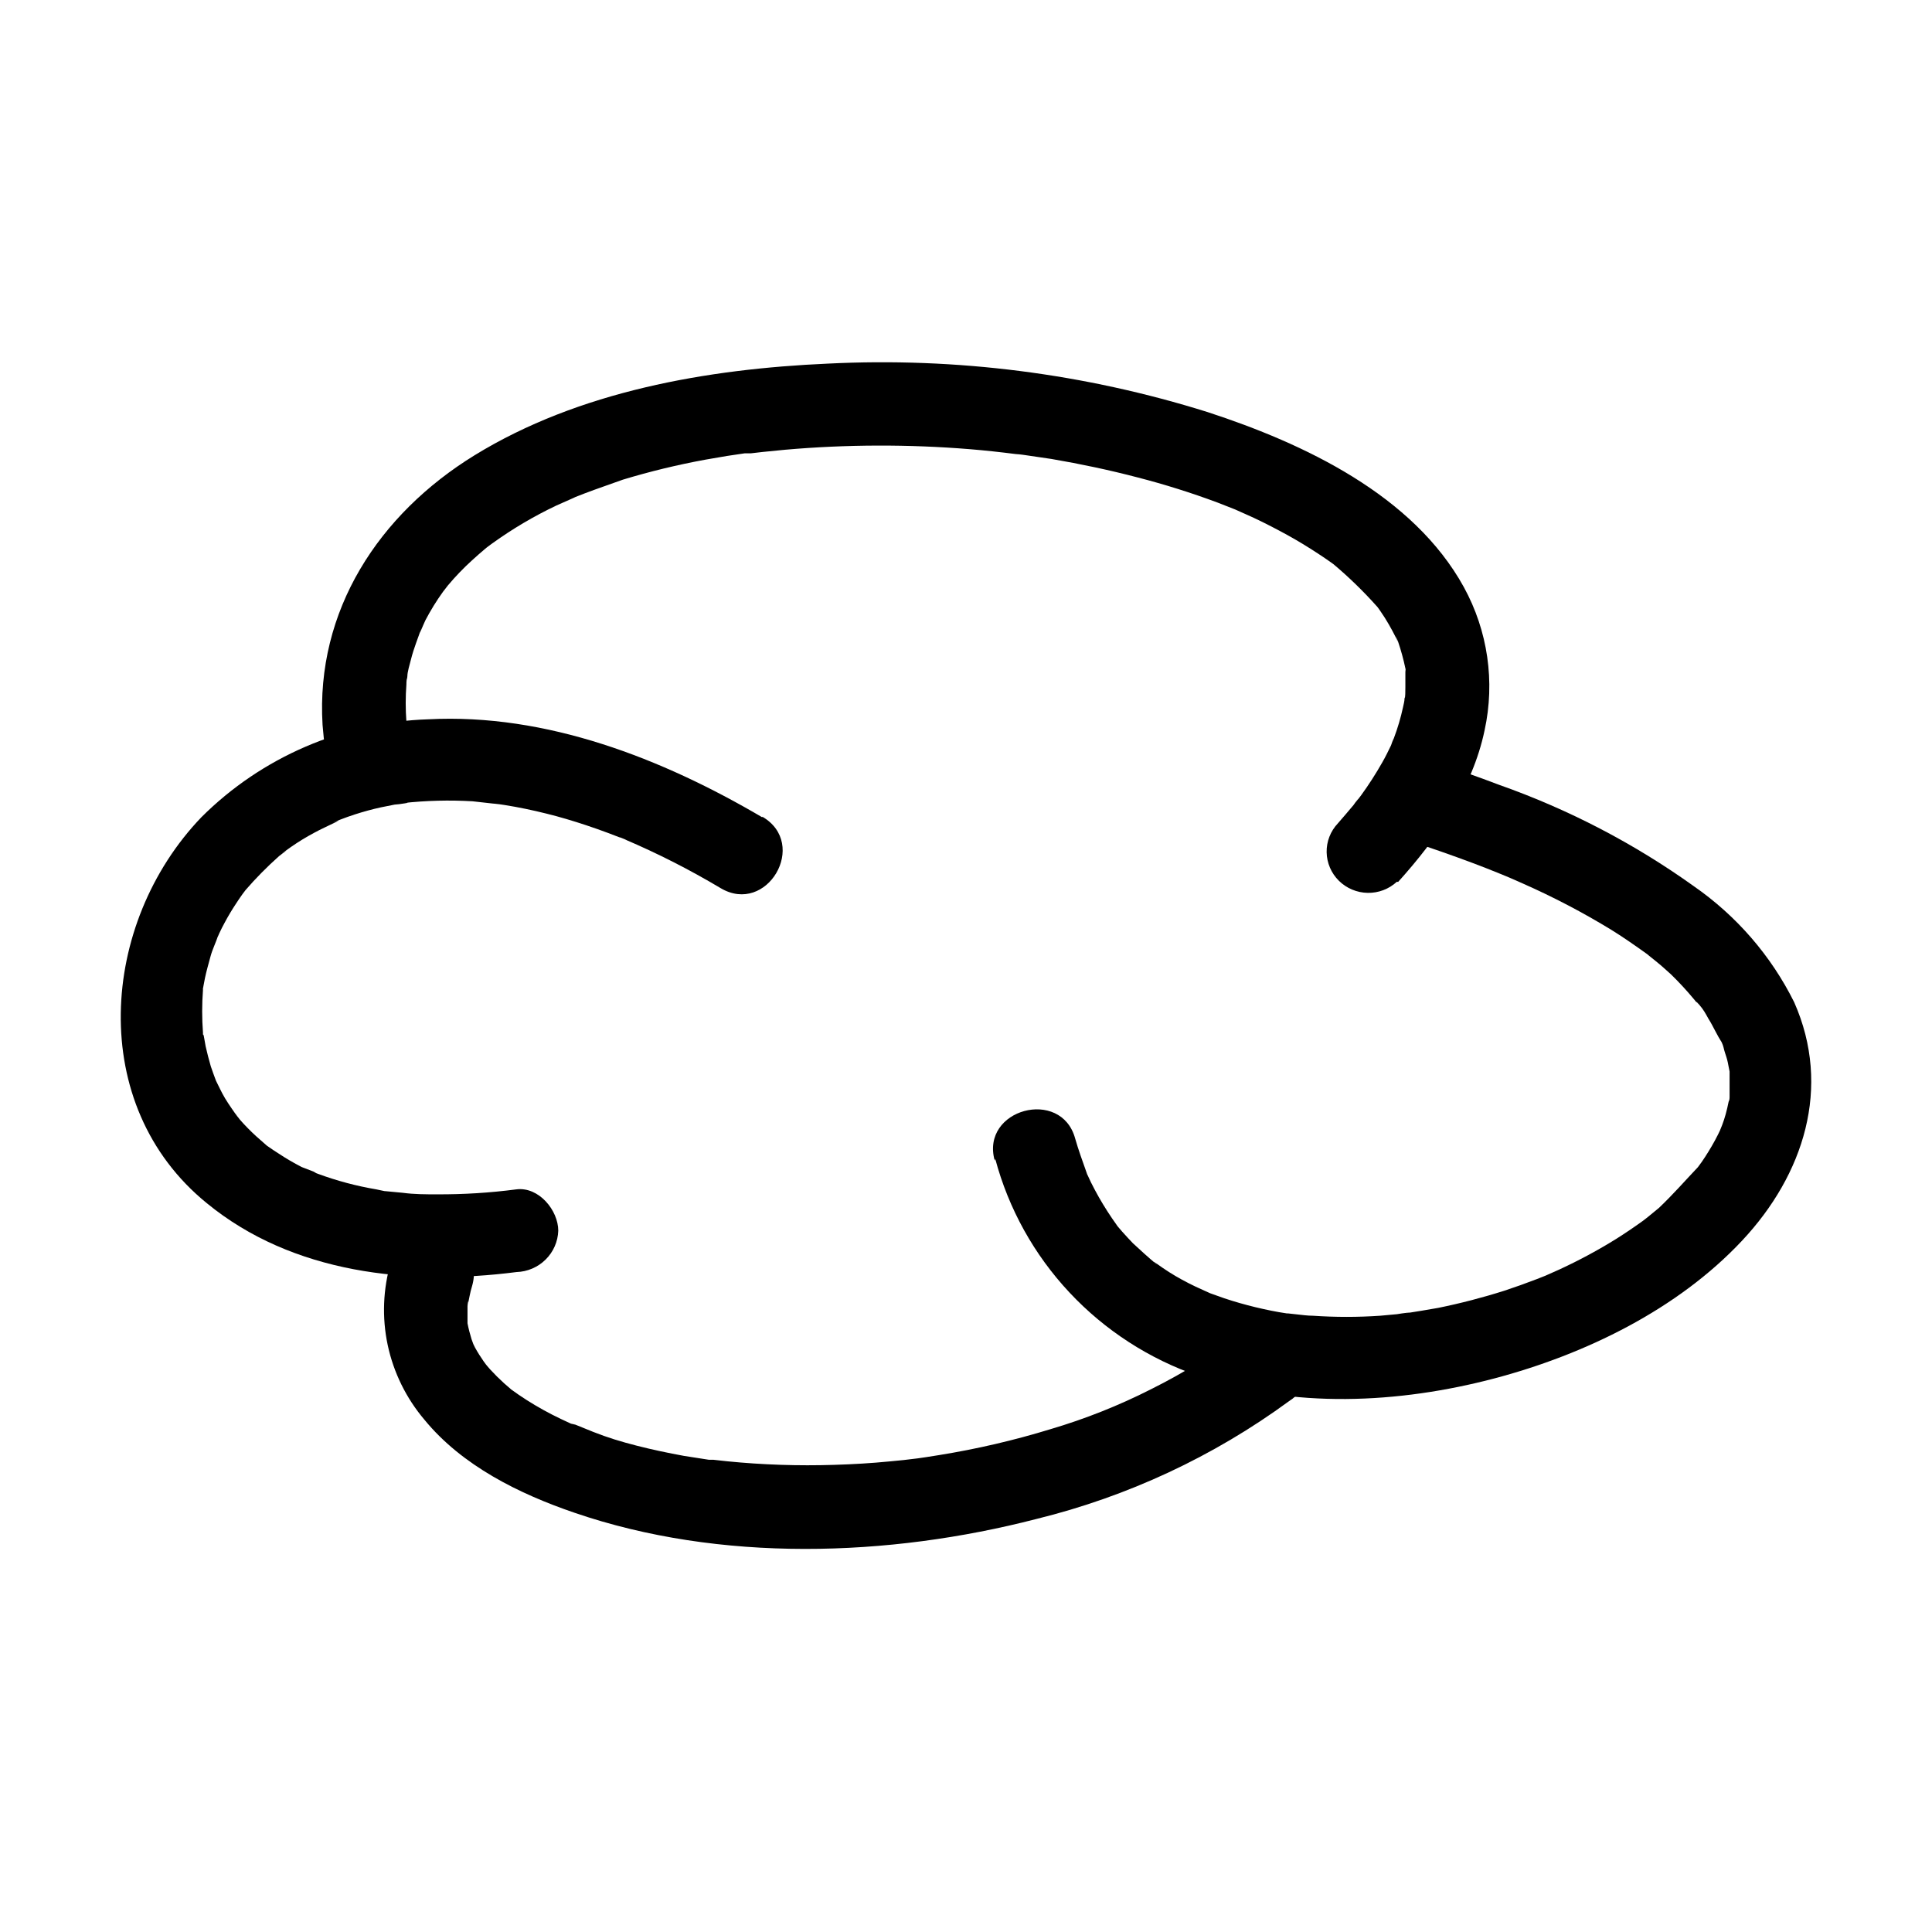
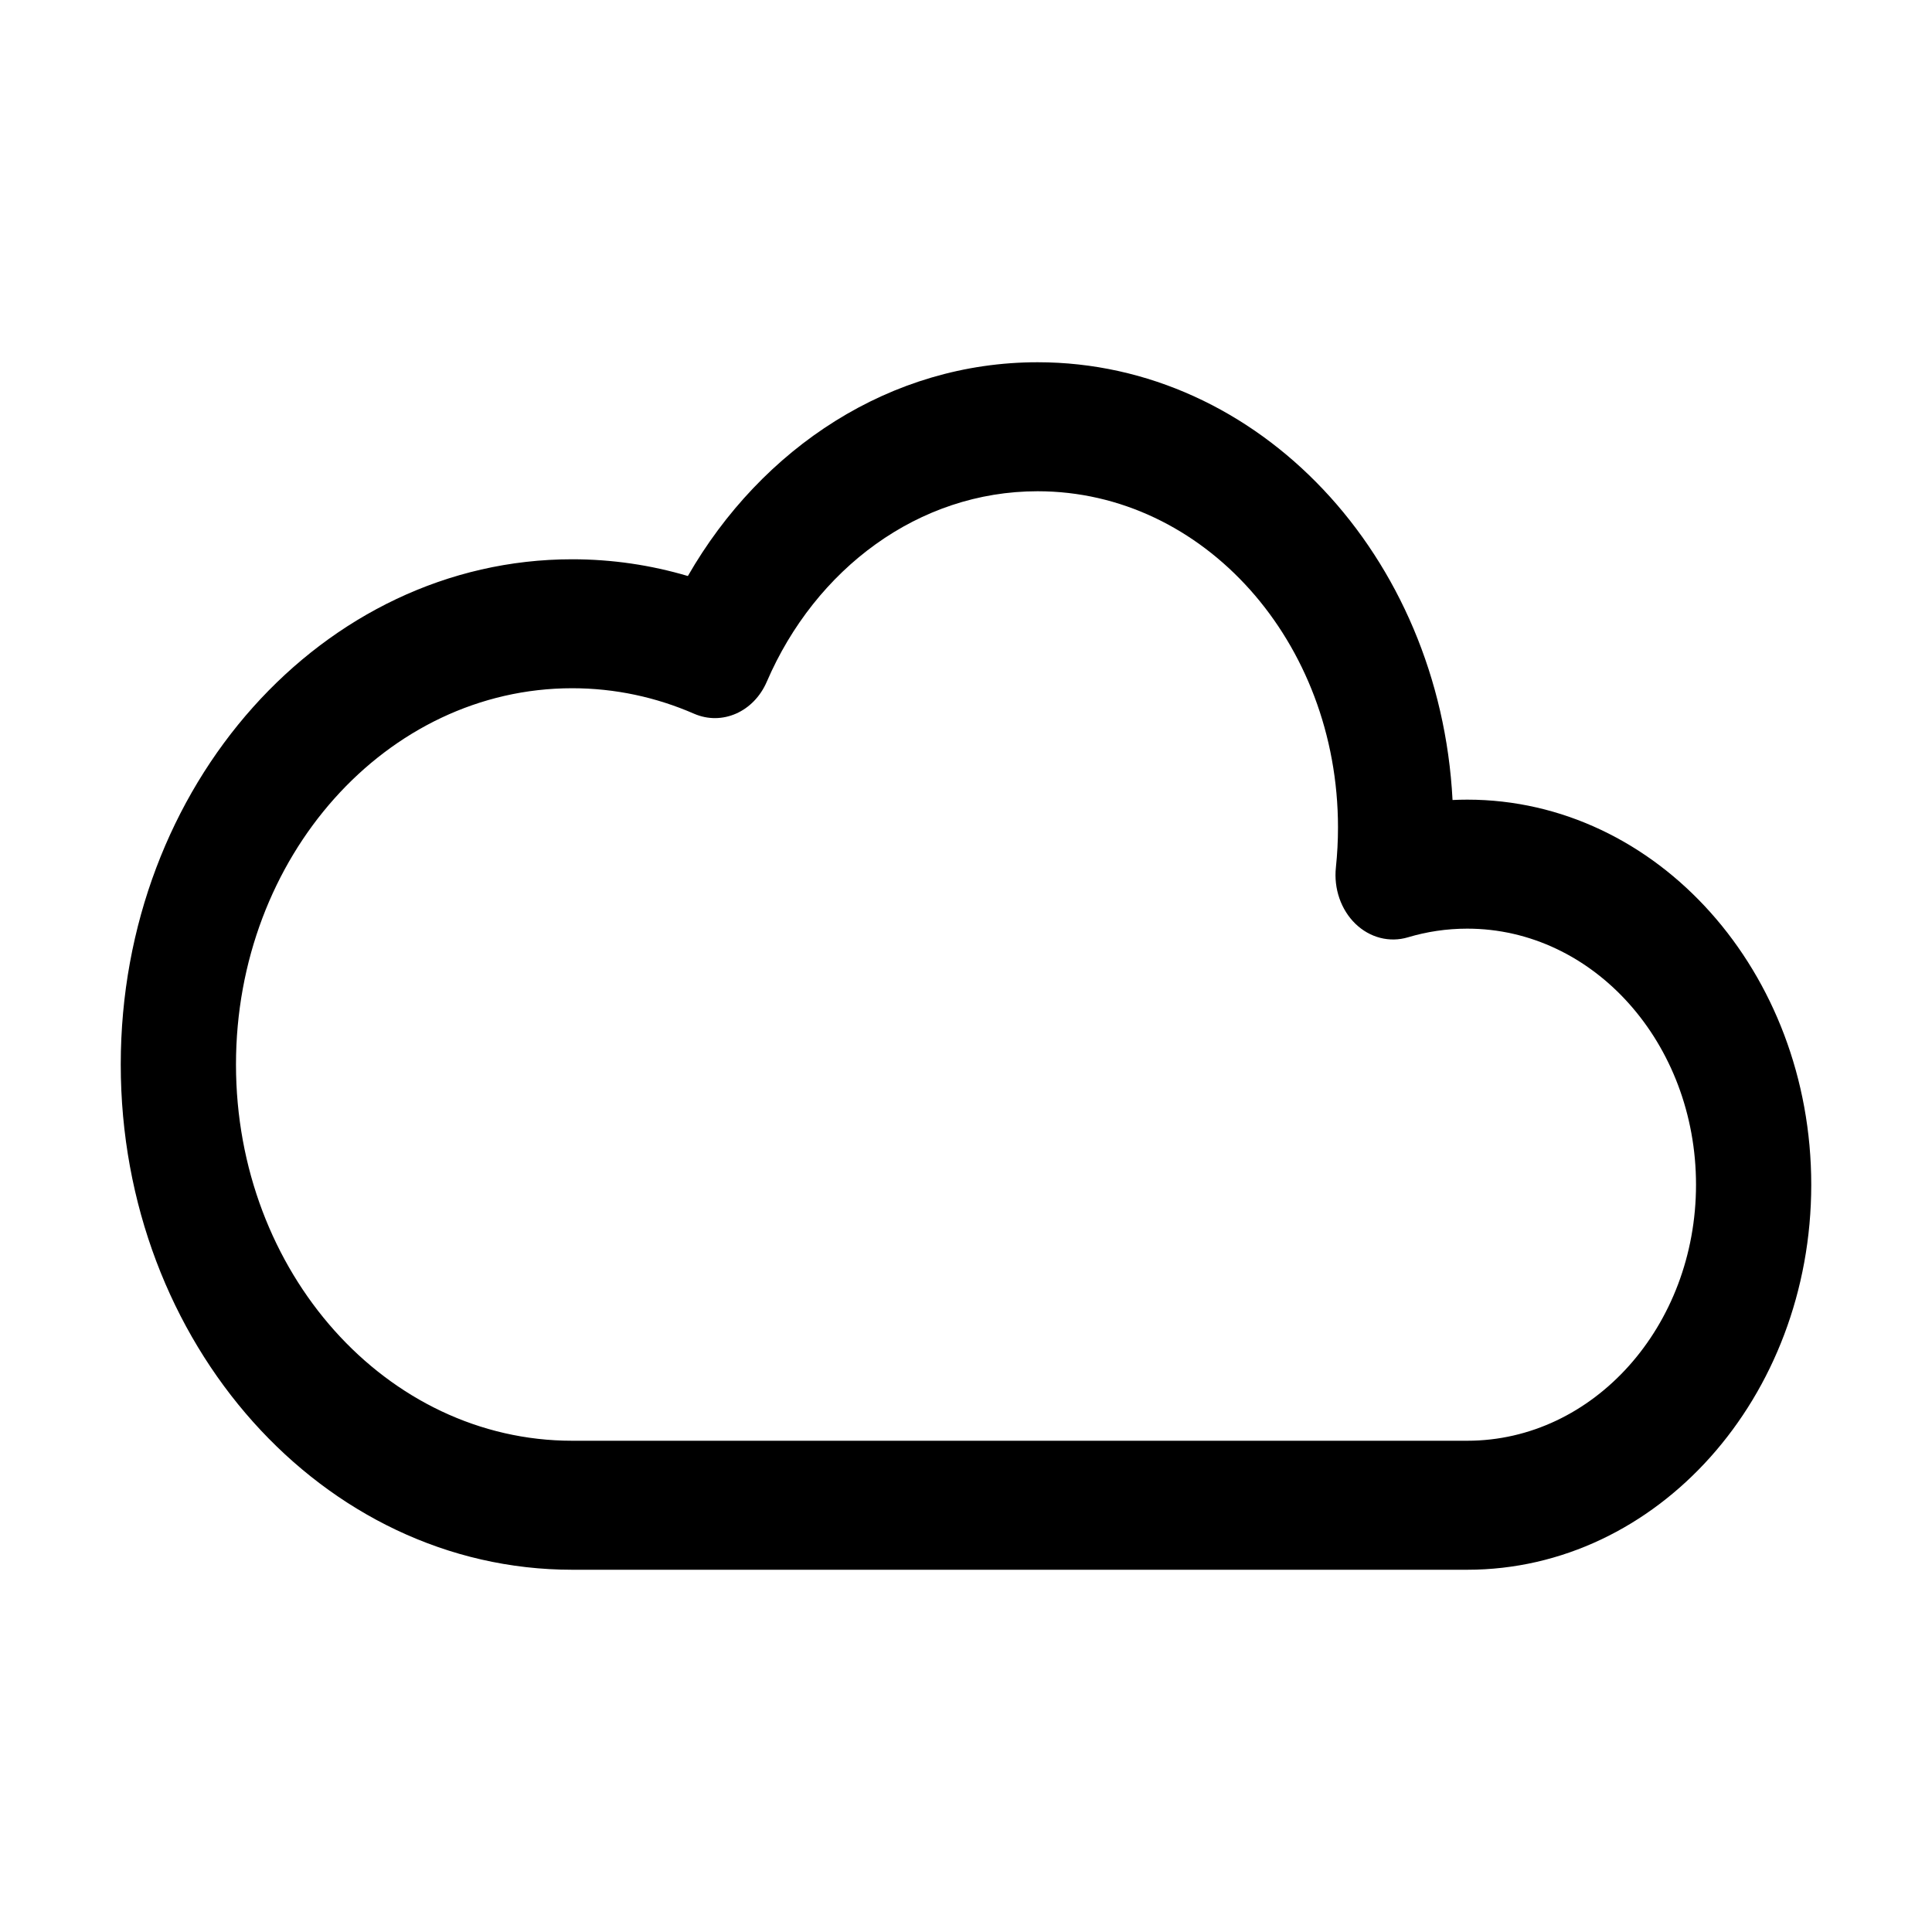
<svg xmlns="http://www.w3.org/2000/svg" width="48" height="48" viewBox="0 0 48 48" fill="none">
-   <g id="clow">
-     <g id="clow_2">
-       <g id="Capa 1">
-         <path id="Vector" d="M18.937 20.305C16.46 18.85 13.579 17.717 10.636 17.871C8.513 17.941 6.497 18.812 5.002 20.305C2.477 22.941 2.145 27.457 5.137 29.892C7.274 31.645 10.166 31.946 12.832 31.604C13.105 31.595 13.364 31.484 13.556 31.293C13.749 31.103 13.861 30.846 13.87 30.577C13.87 30.073 13.389 29.481 12.832 29.549C12.178 29.635 11.518 29.676 10.857 29.673C10.574 29.673 10.29 29.673 10.01 29.635L9.609 29.597C9.339 29.57 9.837 29.639 9.574 29.597L9.346 29.549C8.855 29.466 8.374 29.338 7.907 29.166L7.752 29.108C7.613 29.053 7.99 29.217 7.79 29.108L7.496 28.995C7.295 28.892 7.099 28.777 6.911 28.652C6.828 28.601 6.745 28.543 6.666 28.488C6.43 28.324 6.814 28.622 6.6 28.437C6.444 28.303 6.289 28.166 6.147 28.019C6.081 27.954 6.022 27.886 5.96 27.817C5.898 27.748 5.728 27.475 5.918 27.773C5.808 27.612 5.694 27.457 5.593 27.29C5.493 27.122 5.434 26.982 5.355 26.828C5.275 26.673 5.393 26.92 5.396 26.93C5.379 26.879 5.358 26.834 5.341 26.783C5.324 26.732 5.268 26.591 5.237 26.492C5.189 26.328 5.144 26.15 5.109 25.995C5.092 25.91 5.081 25.824 5.064 25.742C5.047 25.66 5.016 25.711 5.064 25.862C5.047 25.795 5.04 25.726 5.043 25.657C5.016 25.303 5.016 24.948 5.043 24.595C5.043 24.376 4.992 24.859 5.043 24.558C5.061 24.472 5.075 24.386 5.092 24.301C5.13 24.119 5.178 23.958 5.23 23.763C5.282 23.568 5.365 23.421 5.42 23.236C5.462 23.109 5.299 23.482 5.393 23.308C5.414 23.27 5.431 23.226 5.448 23.188C5.49 23.097 5.535 23.008 5.583 22.921C5.669 22.76 5.763 22.602 5.863 22.452C5.912 22.373 5.967 22.298 6.019 22.222L6.119 22.089C6.237 21.921 5.957 22.274 6.095 22.12C6.355 21.819 6.635 21.536 6.932 21.271C6.994 21.219 7.278 21.021 6.994 21.212C7.077 21.154 7.153 21.093 7.236 21.038C7.416 20.913 7.603 20.799 7.797 20.695C7.976 20.596 8.167 20.514 8.35 20.422C8.533 20.329 8.17 20.48 8.305 20.422L8.454 20.363C8.575 20.315 8.696 20.274 8.82 20.233C9.031 20.165 9.242 20.107 9.46 20.059L9.806 19.99C9.886 19.99 10.342 19.918 10.014 19.952C10.588 19.889 11.166 19.874 11.743 19.908L12.234 19.963C12.282 19.963 12.556 20.007 12.286 19.963L12.535 20C12.881 20.055 13.227 20.127 13.572 20.213C13.918 20.298 14.233 20.394 14.555 20.5C14.742 20.562 14.925 20.627 15.108 20.695L15.388 20.802C15.423 20.802 15.686 20.925 15.52 20.853C16.341 21.203 17.137 21.608 17.903 22.065C19.055 22.75 20.099 20.966 18.94 20.291L18.937 20.305Z" fill="black" />
-         <path id="Vector_2" d="M9.713 31.35C9.515 32.022 9.487 32.731 9.632 33.416C9.778 34.1 10.092 34.739 10.546 35.274C11.48 36.414 12.895 37.113 14.268 37.582C17.886 38.825 22.077 38.688 25.747 37.739C28.014 37.182 30.147 36.188 32.025 34.812C32.255 34.668 32.423 34.443 32.492 34.181C32.561 33.92 32.528 33.642 32.398 33.405C32.142 32.973 31.426 32.699 30.98 33.038C30.232 33.602 29.433 34.098 28.593 34.517C27.794 34.922 26.96 35.253 26.1 35.507C25.194 35.785 24.269 36 23.333 36.151L23.011 36.202L22.797 36.233C22.821 36.233 22.928 36.233 22.797 36.233C22.565 36.264 22.333 36.288 22.105 36.308C21.648 36.353 21.189 36.38 20.722 36.394C19.835 36.422 18.948 36.393 18.065 36.305L17.719 36.267H17.574C17.574 36.267 17.73 36.288 17.609 36.267L16.993 36.171C16.599 36.099 16.208 36.017 15.821 35.918C15.433 35.819 15.094 35.716 14.738 35.575L14.233 35.37C14.122 35.325 14.288 35.394 14.295 35.397L14.185 35.37L13.936 35.254C13.641 35.114 13.356 34.956 13.081 34.781C12.95 34.699 12.825 34.61 12.701 34.521C12.652 34.483 12.85 34.648 12.701 34.521C12.642 34.466 12.58 34.418 12.524 34.367C12.403 34.257 12.289 34.144 12.179 34.024L12.037 33.86C12.179 34.018 12.092 33.932 12.016 33.822C11.939 33.712 11.867 33.598 11.802 33.48C11.781 33.442 11.684 33.23 11.753 33.391C11.822 33.552 11.729 33.316 11.715 33.271C11.675 33.142 11.641 33.01 11.615 32.877C11.563 32.655 11.615 33.093 11.615 32.877C11.615 32.809 11.615 32.737 11.615 32.669C11.615 32.6 11.615 32.528 11.615 32.456C11.615 32.312 11.649 32.271 11.615 32.456C11.653 32.285 11.677 32.114 11.729 31.95C12.099 30.676 10.097 30.131 9.726 31.402L9.713 31.35Z" fill="black" />
-         <path id="Vector_3" d="M24.727 28.793C25.058 30.032 25.691 31.173 26.572 32.113C27.452 33.053 28.553 33.765 29.776 34.185C32.108 35.007 34.764 34.87 37.126 34.247C39.381 33.651 41.678 32.535 43.282 30.823C44.815 29.187 45.513 27.016 44.576 24.9C44.003 23.747 43.145 22.755 42.082 22.017C40.597 20.954 38.967 20.106 37.24 19.497C36.708 19.294 36.17 19.106 35.629 18.932C35.366 18.869 35.09 18.909 34.857 19.044C34.624 19.179 34.453 19.398 34.381 19.656C34.309 19.913 34.342 20.188 34.471 20.423C34.601 20.657 34.817 20.832 35.075 20.911C35.58 21.076 36.085 21.253 36.58 21.438C36.811 21.524 37.043 21.616 37.271 21.709C37.441 21.777 37.569 21.832 37.821 21.945C38.588 22.283 39.331 22.672 40.045 23.109C40.343 23.294 40.63 23.496 40.913 23.698C41.066 23.808 40.772 23.582 40.972 23.746L41.142 23.883C41.27 23.986 41.391 24.095 41.512 24.205C41.713 24.4 41.903 24.606 42.082 24.821L42.217 24.985C42.127 24.886 42.117 24.845 42.217 24.962C42.318 25.078 42.373 25.177 42.442 25.304C42.567 25.499 42.653 25.715 42.788 25.913C42.639 25.657 42.788 25.883 42.819 26.016C42.85 26.15 42.881 26.218 42.909 26.321C42.937 26.424 42.947 26.519 42.971 26.622C43.013 26.824 42.971 26.403 42.971 26.554C42.971 26.608 42.971 26.663 42.971 26.715C42.971 26.917 42.971 27.108 42.971 27.307C42.971 27.506 43.02 27.078 42.971 27.238C42.971 27.283 42.971 27.327 42.947 27.372C42.926 27.478 42.902 27.581 42.874 27.683C42.847 27.786 42.819 27.861 42.788 27.947C42.757 28.033 42.743 28.05 42.729 28.098C42.715 28.146 42.84 27.865 42.75 28.05C42.659 28.245 42.556 28.435 42.442 28.618C42.39 28.704 42.335 28.786 42.279 28.868L42.176 29.009C42.058 29.176 42.217 28.964 42.2 28.981C41.875 29.323 41.577 29.666 41.218 30.008L40.938 30.238L40.886 30.279L40.81 30.337C40.595 30.492 40.377 30.639 40.156 30.779C39.7 31.062 39.226 31.317 38.738 31.542L38.392 31.696C38.229 31.772 38.596 31.614 38.392 31.696L38.184 31.778C37.918 31.881 37.648 31.977 37.379 32.066C36.838 32.238 36.288 32.381 35.732 32.494C35.456 32.545 35.182 32.586 34.906 32.631C35.224 32.58 34.809 32.631 34.705 32.651L34.29 32.689C33.734 32.727 33.176 32.727 32.619 32.689C32.485 32.689 32.35 32.669 32.215 32.655L31.997 32.631C31.848 32.631 32.232 32.669 31.969 32.631C31.706 32.593 31.447 32.538 31.191 32.477C30.935 32.415 30.669 32.34 30.413 32.254L30.067 32.131C29.849 32.052 30.226 32.206 30.067 32.131L29.877 32.045C29.647 31.944 29.423 31.83 29.206 31.703C29.097 31.639 28.99 31.571 28.884 31.498L28.742 31.398C28.524 31.248 28.832 31.48 28.718 31.398C28.524 31.234 28.327 31.056 28.147 30.888C28.058 30.796 27.971 30.7 27.884 30.604C27.798 30.508 27.808 30.512 27.767 30.467C27.618 30.296 27.874 30.621 27.743 30.433C27.584 30.212 27.438 29.984 27.303 29.748C27.234 29.625 27.169 29.505 27.106 29.378L27.023 29.2C26.913 28.967 27.051 29.289 26.999 29.142C26.899 28.858 26.795 28.577 26.712 28.286C26.366 27.016 24.357 27.553 24.713 28.834L24.727 28.793Z" fill="black" />
-         <path id="Vector_4" d="M34.736 21.911C35.698 20.843 36.583 19.586 36.884 18.145C37.148 16.936 36.965 15.674 36.369 14.587C35.11 12.297 32.398 11.02 30.005 10.239C26.956 9.282 23.76 8.874 20.566 9.034C17.567 9.167 14.382 9.719 11.791 11.311C9.412 12.773 7.841 15.169 8.014 18.011C8.046 18.425 8.104 18.837 8.187 19.244C8.26 19.504 8.434 19.725 8.67 19.859C8.906 19.994 9.186 20.031 9.45 19.963C9.712 19.885 9.934 19.711 10.069 19.475C10.204 19.24 10.243 18.962 10.176 18.699C10.159 18.621 10.148 18.542 10.135 18.463C10.083 18.179 10.135 18.655 10.135 18.412C10.135 18.251 10.104 18.09 10.097 17.929C10.074 17.621 10.074 17.312 10.097 17.005C10.096 16.935 10.104 16.866 10.121 16.799C10.007 17.097 10.121 16.902 10.121 16.799C10.121 16.696 10.176 16.518 10.211 16.381C10.28 16.104 10.387 15.851 10.477 15.584C10.356 15.926 10.518 15.512 10.57 15.409C10.622 15.306 10.702 15.169 10.774 15.05C10.847 14.93 10.923 14.82 11.003 14.707L11.055 14.635C10.941 14.793 11.096 14.584 11.127 14.546C11.313 14.324 11.514 14.115 11.729 13.92C11.829 13.827 11.933 13.738 12.037 13.649C12.141 13.56 12.148 13.567 12.196 13.523C12.244 13.478 12.006 13.656 12.11 13.588L12.238 13.495C12.736 13.137 13.266 12.824 13.822 12.56L14.237 12.376C14.447 12.28 14.008 12.464 14.278 12.355L14.524 12.259C14.838 12.139 15.157 12.033 15.475 11.917C16.148 11.713 16.833 11.547 17.526 11.42L18.062 11.328L18.318 11.29L18.501 11.263H18.653L18.947 11.229L19.504 11.174C21.032 11.04 22.569 11.036 24.097 11.16C24.474 11.191 24.851 11.232 25.228 11.28C25.308 11.28 25.595 11.335 25.284 11.28L25.546 11.318L26.124 11.403C26.843 11.526 27.559 11.677 28.265 11.862C28.936 12.035 29.598 12.243 30.247 12.485L30.683 12.656C30.935 12.759 30.544 12.595 30.683 12.656L30.945 12.773C31.233 12.899 31.513 13.04 31.789 13.187C32.066 13.334 32.315 13.478 32.568 13.639C32.682 13.711 32.796 13.786 32.913 13.865L33.076 13.978L33.156 14.036C33.315 14.146 32.955 13.875 33.104 13.995C33.505 14.331 33.881 14.696 34.228 15.087C34.331 15.2 34.069 14.861 34.2 15.05C34.235 15.098 34.269 15.142 34.3 15.19C34.373 15.296 34.442 15.402 34.504 15.512C34.567 15.621 34.612 15.707 34.663 15.806C34.663 15.806 34.736 15.953 34.733 15.953C34.729 15.953 34.629 15.666 34.733 15.936C34.807 16.155 34.869 16.378 34.916 16.604C34.964 16.826 34.951 16.563 34.916 16.532C34.937 16.532 34.916 16.672 34.916 16.696C34.916 16.823 34.916 16.946 34.916 17.07C34.916 17.193 34.916 17.299 34.895 17.412C34.895 17.652 34.94 17.196 34.895 17.354C34.895 17.426 34.871 17.501 34.857 17.573C34.801 17.832 34.726 18.088 34.632 18.336C34.608 18.398 34.581 18.456 34.56 18.518C34.667 18.206 34.601 18.422 34.56 18.518C34.49 18.662 34.421 18.805 34.342 18.942C34.181 19.226 34.005 19.5 33.813 19.764L33.664 19.959C33.844 19.72 33.664 19.942 33.629 20C33.501 20.154 33.37 20.305 33.239 20.456C33.055 20.651 32.955 20.908 32.96 21.174C32.965 21.44 33.074 21.694 33.264 21.882C33.454 22.07 33.711 22.178 33.979 22.183C34.248 22.188 34.508 22.089 34.705 21.907L34.736 21.911Z" fill="black" />
-       </g>
-     </g>
-   </g>
+   <path fill-rule="evenodd" clip-rule="evenodd" d="M25.779 12.205C22.82 12.205 20.26 14.133 19.052 16.934C18.728 17.688 17.94 18.035 17.243 17.732C16.307 17.324 15.286 17.099 14.216 17.099C9.603 17.099 5.863 21.285 5.863 26.447C5.863 31.61 9.603 35.795 14.216 35.795H36.453C39.592 35.795 42.137 32.947 42.137 29.434C42.137 25.92 39.592 23.072 36.453 23.072C35.942 23.072 35.449 23.147 34.981 23.287C34.523 23.424 34.033 23.298 33.674 22.95C33.316 22.602 33.134 22.078 33.19 21.551C33.224 21.226 33.242 20.894 33.242 20.557C33.242 15.944 29.901 12.205 25.779 12.205ZM17.09 14.311C18.925 11.118 22.13 9 25.779 9C31.278 9 35.773 13.81 36.088 19.876C36.209 19.87 36.33 19.867 36.453 19.867C41.173 19.867 45 24.15 45 29.434C45 34.717 41.173 39 36.453 39H14.216C8.022 39 3 33.38 3 26.447C3 19.515 8.022 13.895 14.216 13.895C15.208 13.895 16.171 14.039 17.09 14.311Z" fill="black" />
</svg>
